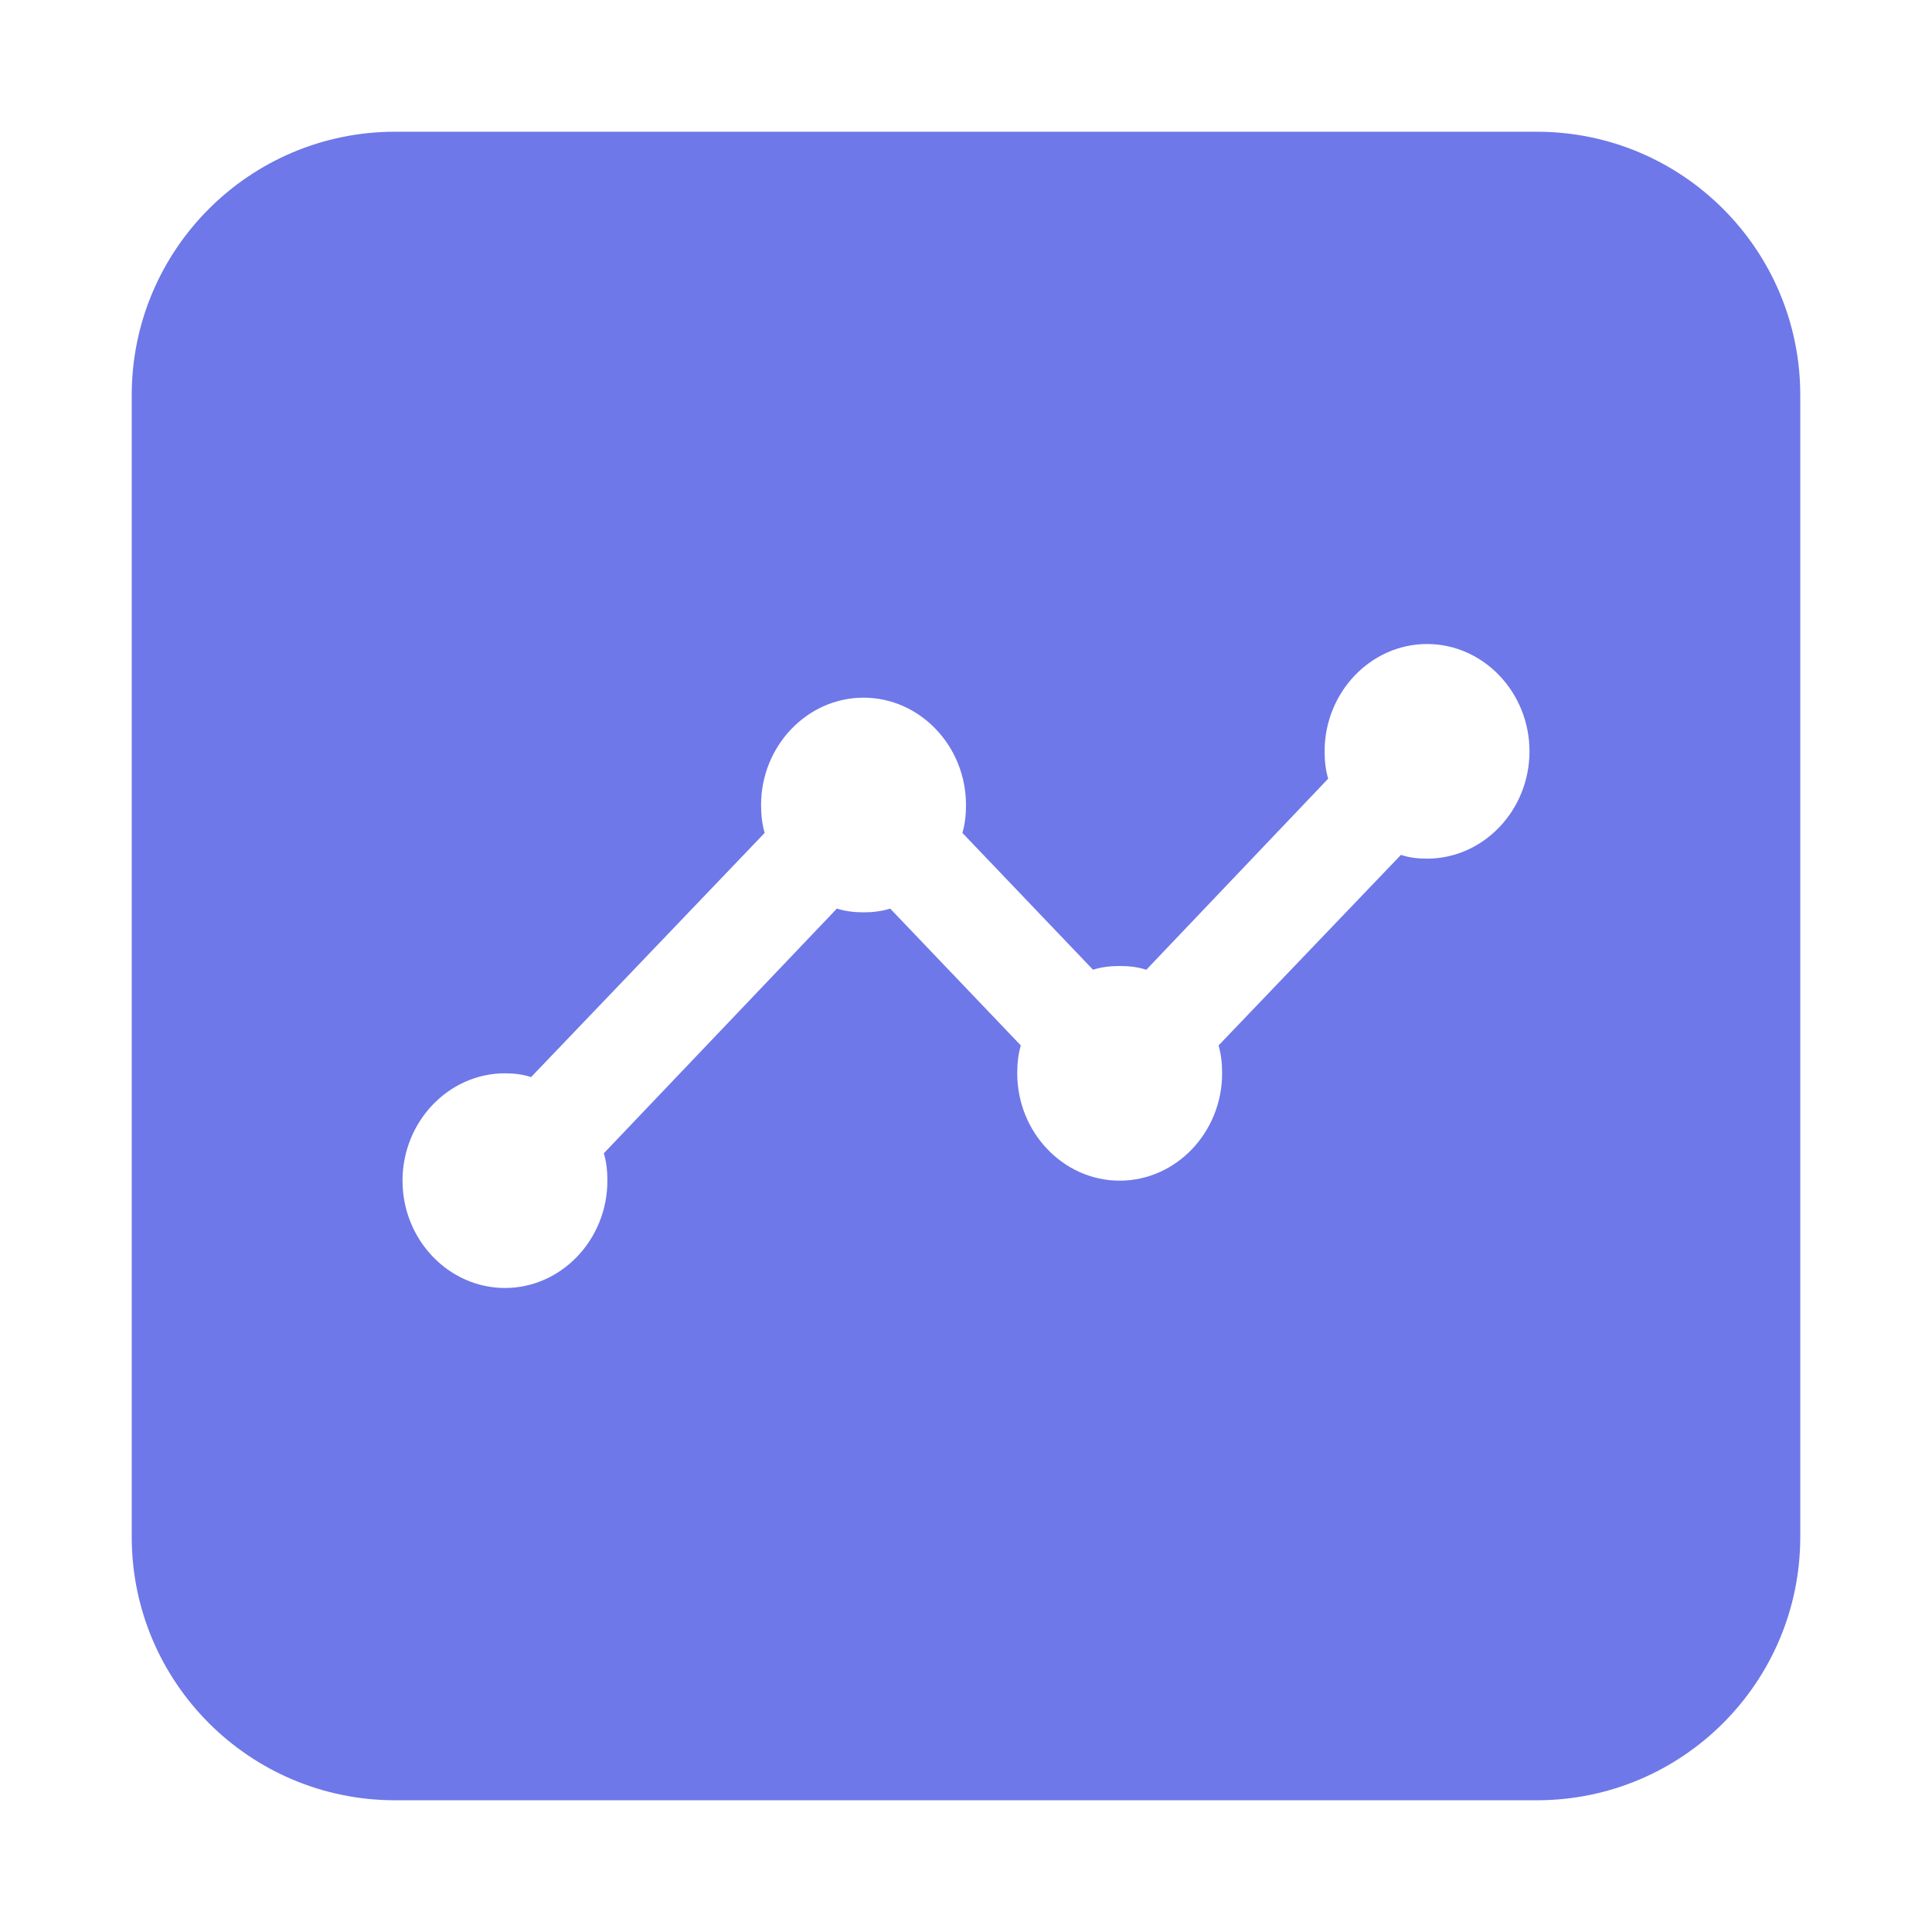
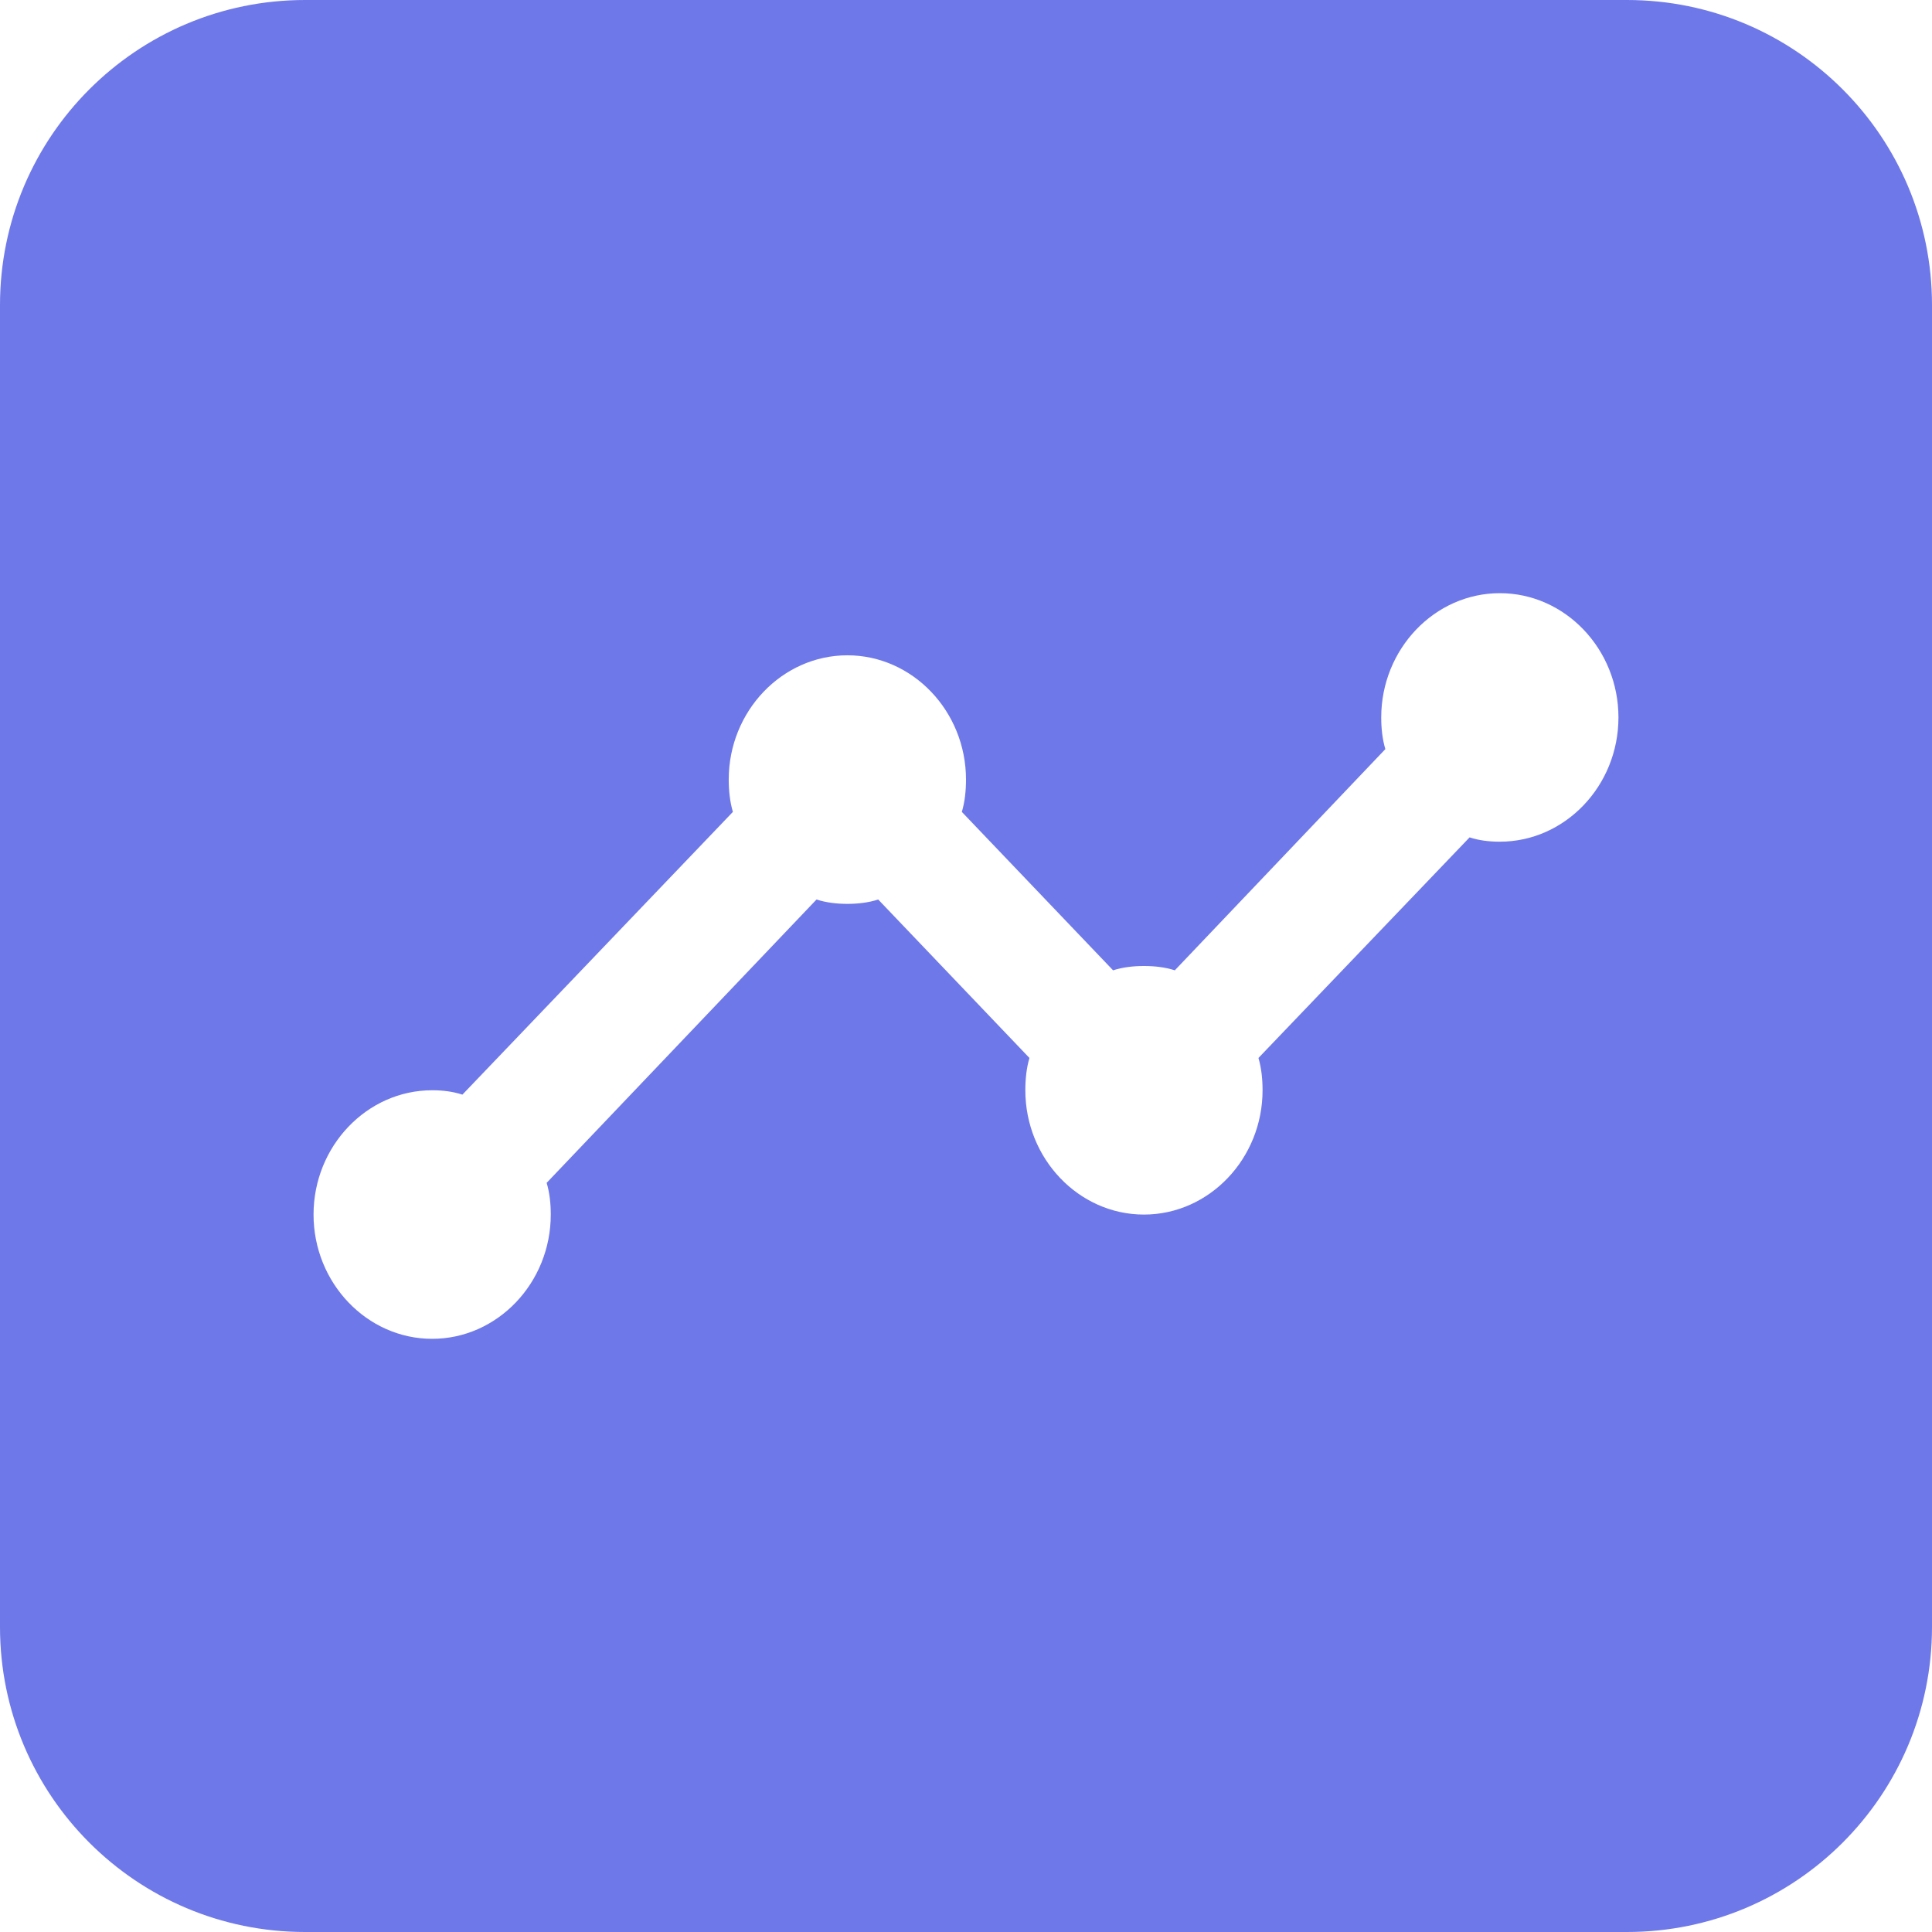
- <svg xmlns="http://www.w3.org/2000/svg" width="44" height="44" viewBox="0 0 44 44" fill="none">
-   <path fill-rule="evenodd" clip-rule="evenodd" d="M9 3C5.686 3 3 5.686 3 9V35C3 38.314 5.686 41 9 41H35C38.314 41 41 38.314 41 35V9C41 5.686 38.314 3 35 3H9ZM32.5 19.555C33.783 19.555 34.833 18.456 34.833 17.111C34.833 15.767 33.783 14.667 32.5 14.667C31.217 14.667 30.167 15.767 30.167 17.111C30.167 17.331 30.19 17.539 30.248 17.734L26.107 22.085C25.92 22.024 25.71 22 25.5 22C25.29 22 25.08 22.024 24.893 22.085L21.918 18.969C21.977 18.773 22 18.553 22 18.333C22 16.989 20.95 15.889 19.667 15.889C18.383 15.889 17.333 16.989 17.333 18.333C17.333 18.553 17.357 18.773 17.415 18.969L12.095 24.53C11.908 24.469 11.71 24.444 11.5 24.444C10.217 24.444 9.167 25.544 9.167 26.889C9.167 28.233 10.217 29.333 11.5 29.333C12.783 29.333 13.833 28.233 13.833 26.889C13.833 26.669 13.81 26.461 13.752 26.265L19.06 20.692C19.247 20.753 19.457 20.778 19.667 20.778C19.877 20.778 20.087 20.753 20.273 20.692L23.248 23.809C23.19 24.004 23.167 24.224 23.167 24.444C23.167 25.789 24.217 26.889 25.5 26.889C26.783 26.889 27.833 25.789 27.833 24.444C27.833 24.224 27.81 24.004 27.752 23.809L31.905 19.47C32.092 19.531 32.29 19.555 32.5 19.555Z" fill="#6E78E8" />
+ <svg xmlns="http://www.w3.org/2000/svg" width="38" height="38" viewBox="0 0 38 38" fill="none">
+   <path fill-rule="evenodd" clip-rule="evenodd" d="M6 0C2.686 0 0 2.686 0 6V32C0 35.314 2.686 38 6 38H32C35.314 38 38 35.314 38 32V6C38 2.686 35.314 0 32 0H6ZM29.5 16.555C30.783 16.555 31.833 15.456 31.833 14.111C31.833 12.767 30.783 11.667 29.5 11.667C28.217 11.667 27.167 12.767 27.167 14.111C27.167 14.331 27.19 14.539 27.248 14.734L23.107 19.085C22.92 19.024 22.71 19 22.5 19C22.29 19 22.08 19.024 21.893 19.085L18.918 15.969C18.977 15.773 19 15.553 19 15.333C19 13.989 17.95 12.889 16.667 12.889C15.383 12.889 14.333 13.989 14.333 15.333C14.333 15.553 14.357 15.773 14.415 15.969L9.095 21.53C8.908 21.469 8.71 21.444 8.5 21.444C7.217 21.444 6.167 22.544 6.167 23.889C6.167 25.233 7.217 26.333 8.5 26.333C9.783 26.333 10.833 25.233 10.833 23.889C10.833 23.669 10.81 23.461 10.752 23.265L16.06 17.692C16.247 17.753 16.457 17.778 16.667 17.778C16.877 17.778 17.087 17.753 17.273 17.692L20.248 20.809C20.19 21.004 20.167 21.224 20.167 21.444C20.167 22.789 21.217 23.889 22.5 23.889C23.783 23.889 24.833 22.789 24.833 21.444C24.833 21.224 24.81 21.004 24.752 20.809L28.905 16.47C29.092 16.531 29.29 16.555 29.5 16.555Z" fill="#6E78E8" />
</svg>
